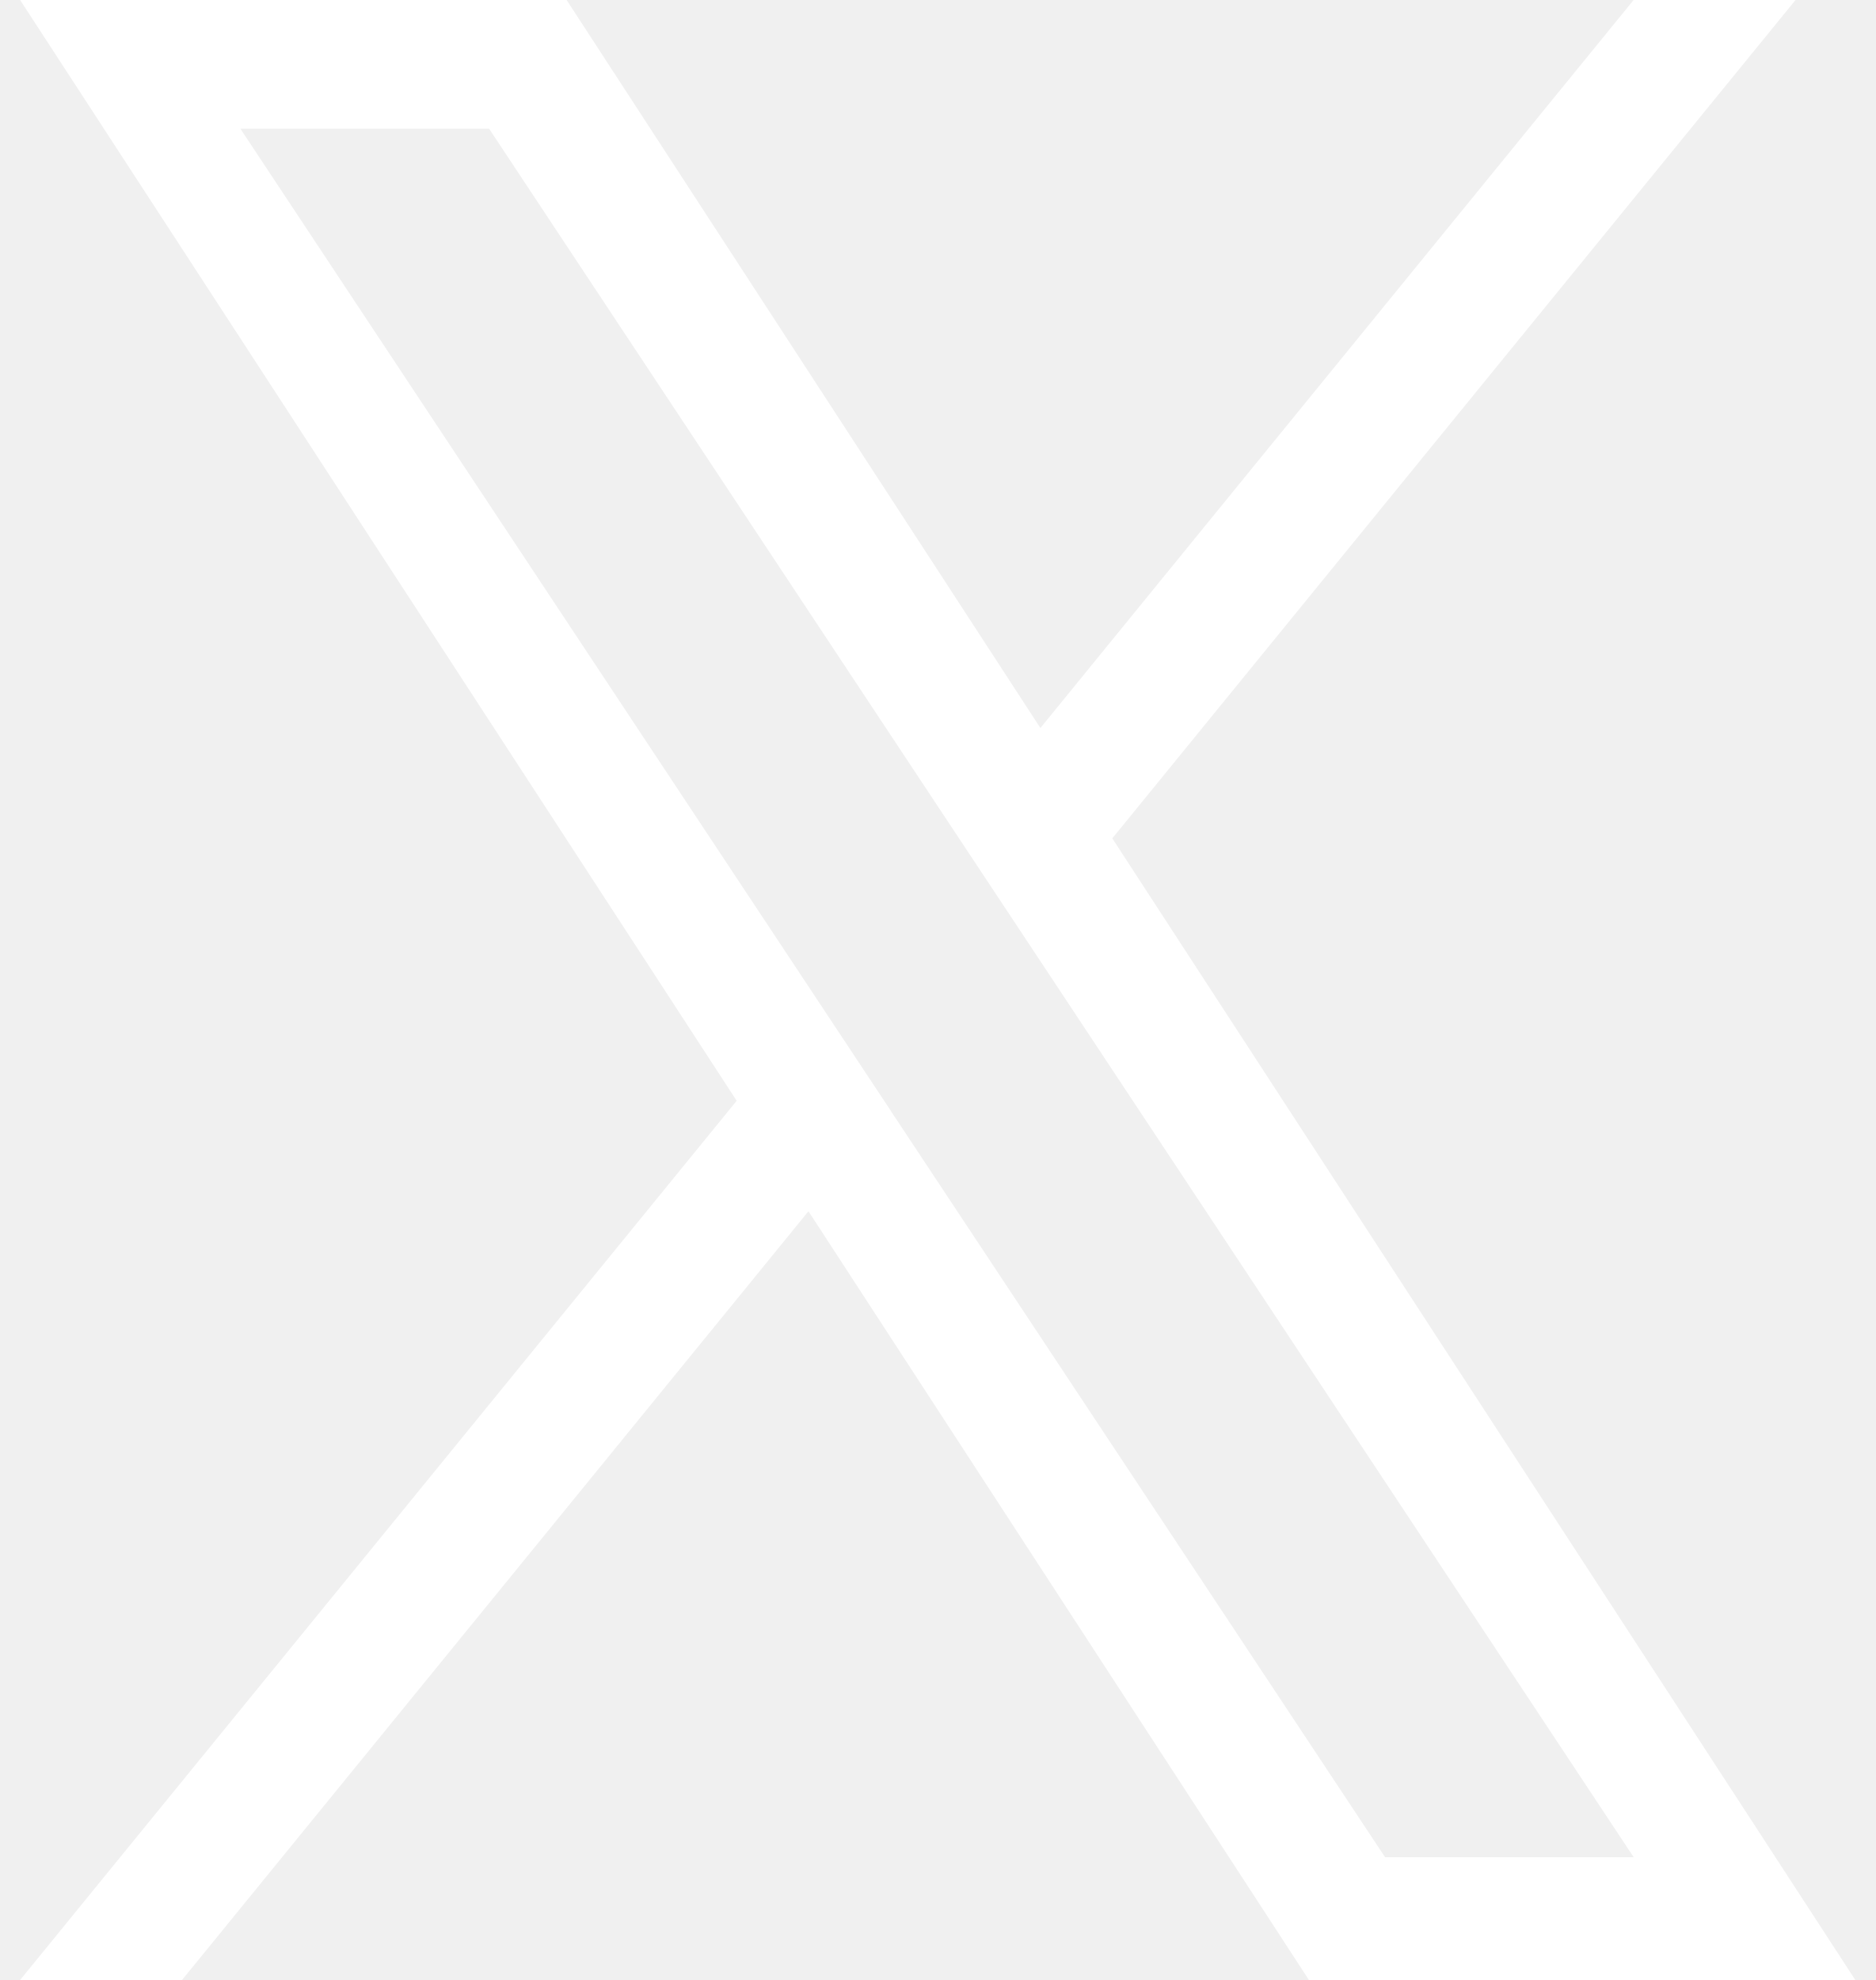
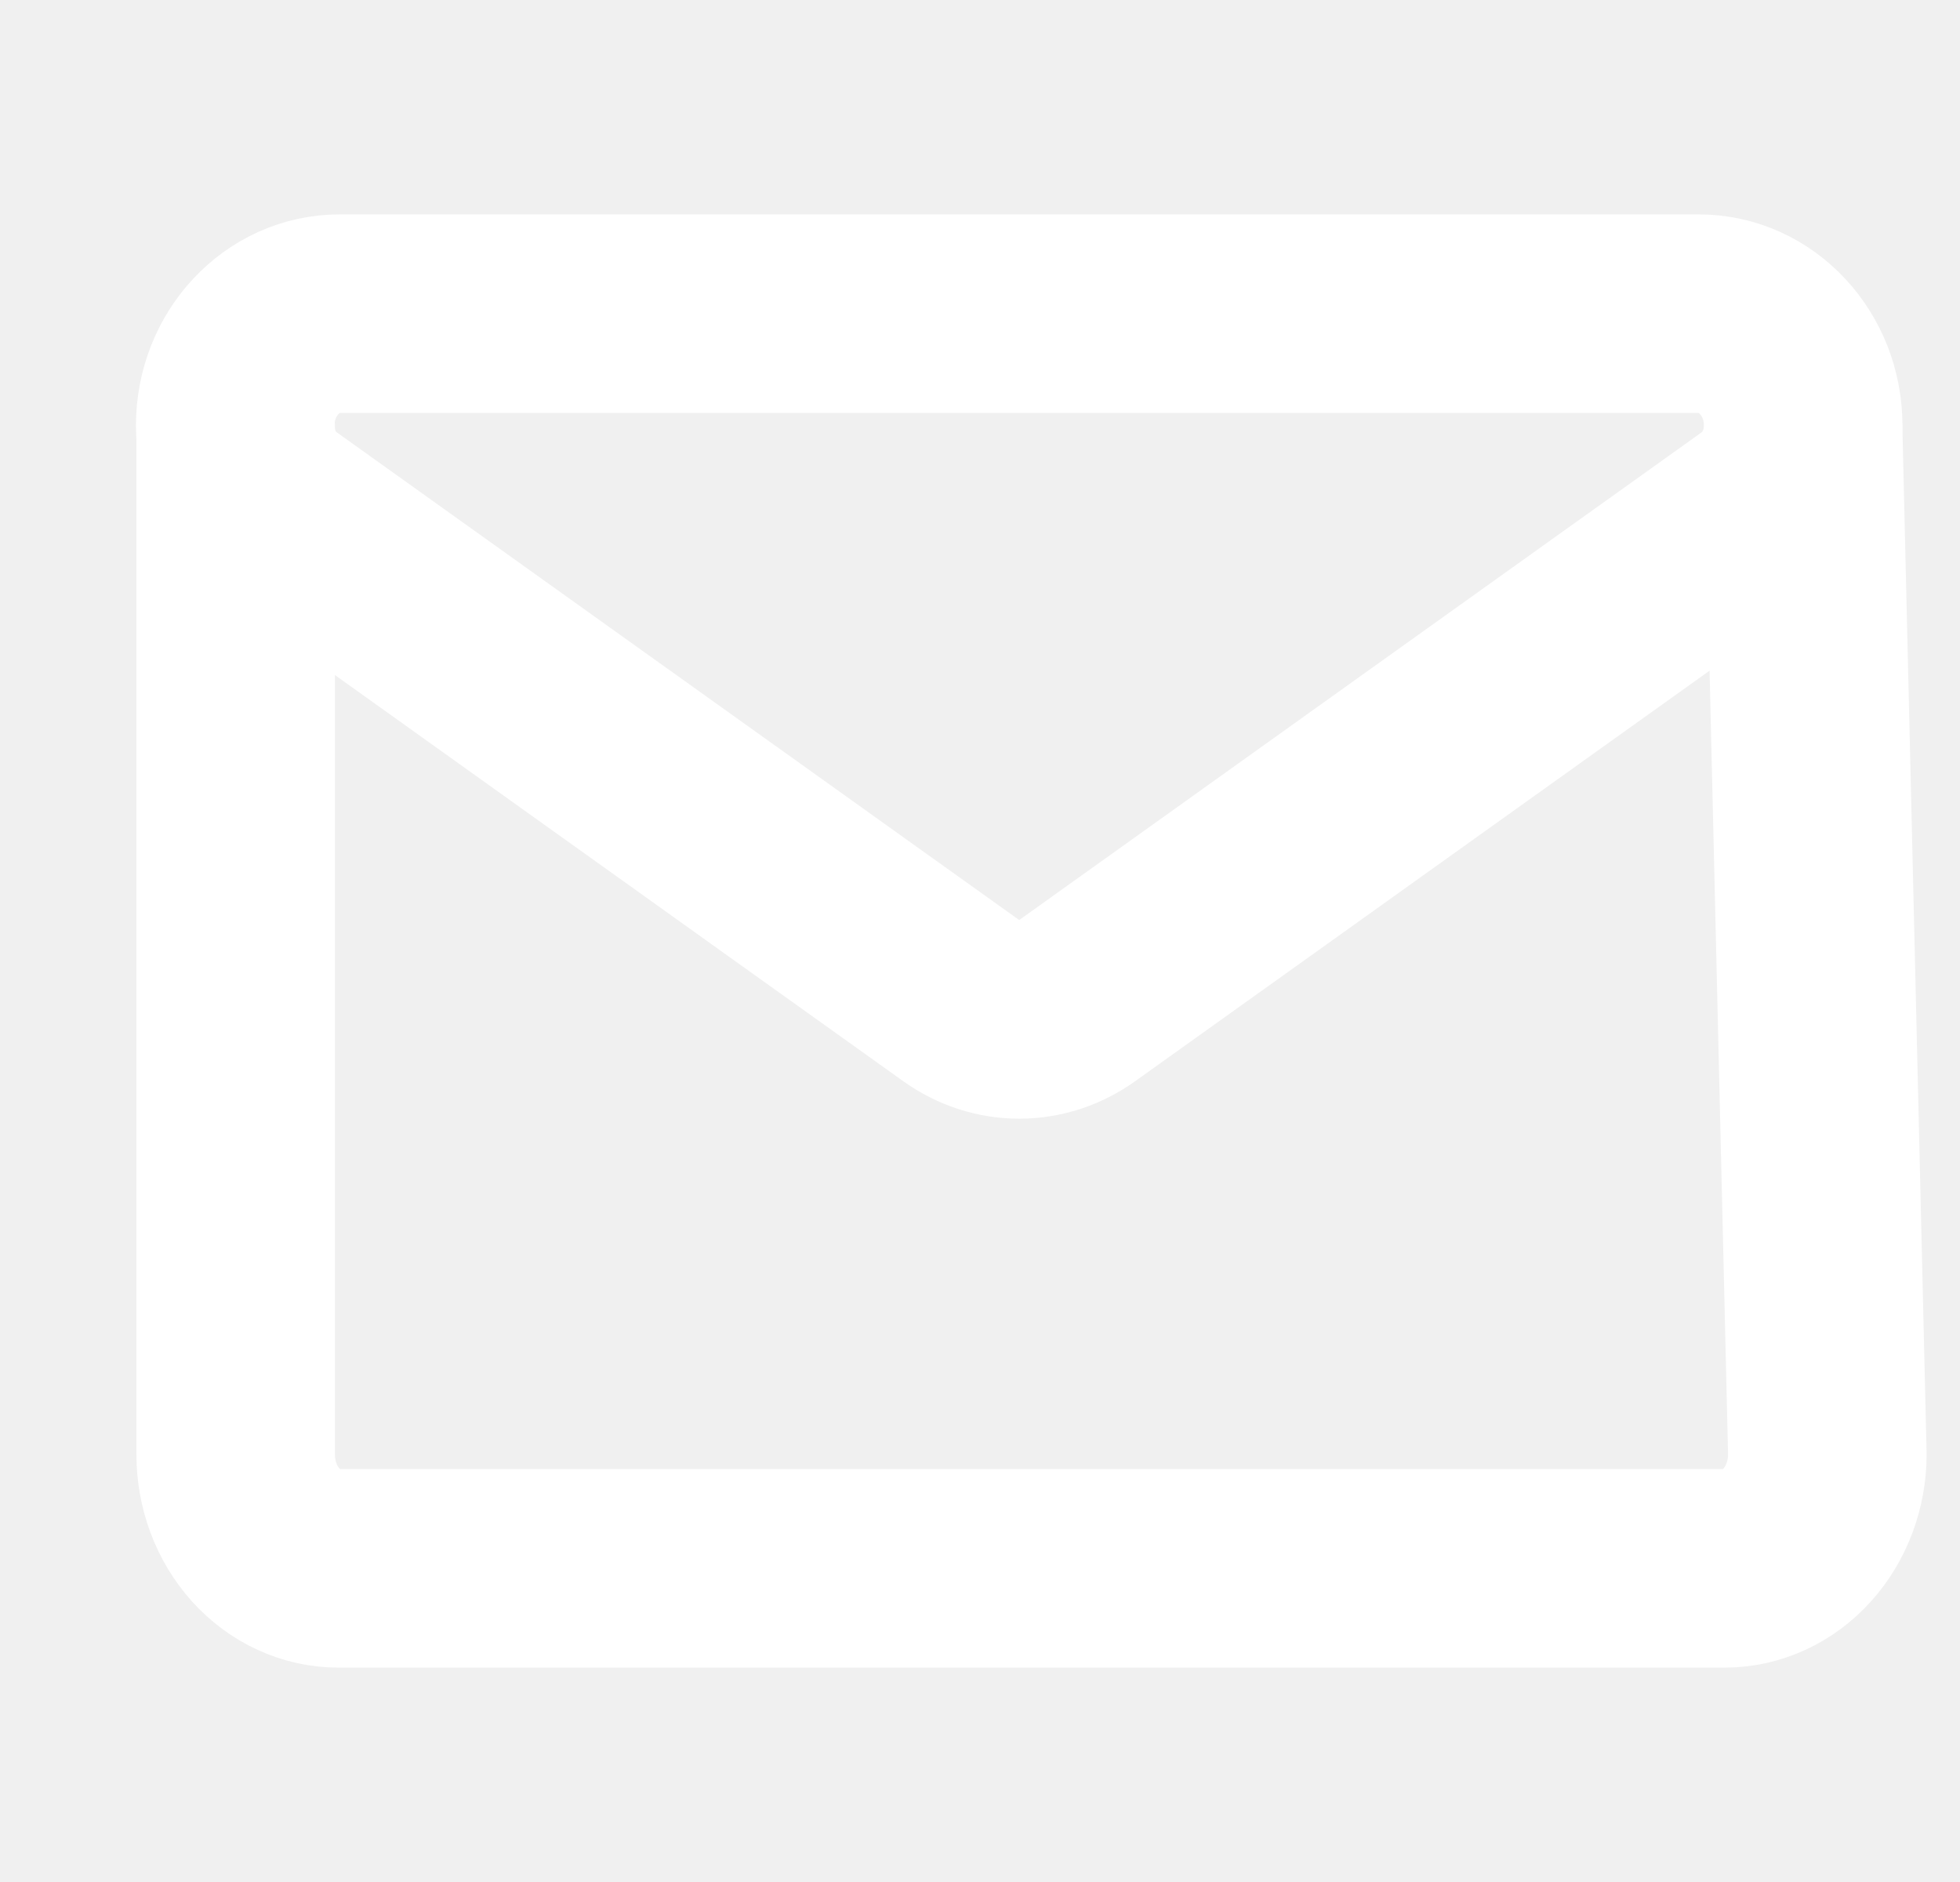
- <svg xmlns="http://www.w3.org/2000/svg" width="18" height="19" viewBox="0 0 18 19" fill="none">
-   <g clip-path="url(#clip0_2110_60)">
-     <path d="M10.675 8.045L17.232 0H15.678L9.985 6.986L5.438 0H0.193L7.07 10.563L0.193 19H1.747L7.759 11.623L12.562 19H17.806L10.675 8.045H10.675ZM8.547 10.656L7.851 9.605L2.307 1.235H4.694L9.167 7.989L9.864 9.041L15.679 17.822H13.293L8.547 10.657V10.656Z" fill="white" />
+ <svg xmlns="http://www.w3.org/2000/svg" width="25" height="24" viewBox="0 0 25 24" fill="none">
+   <mask id="mask0_2110_53" style="mask-type:luminance" maskUnits="userSpaceOnUse" x="0" y="0" width="25" height="25">
+     <path d="M0.822 0.006H24.822V24.006H0.822V0.006Z" fill="white" />
+   </mask>
+   <g mask="url(#mask0_2110_53)">
+     <path d="M3.555 6.54C3.384 6.418 3.244 6.253 3.147 6.059C3.051 5.865 3 5.649 3 5.429V5.428C3 4.639 3.597 4 4.333 4H21.667C22.403 4 23 4.639 23 5.428V5.429C23 5.875 22.792 6.292 22.445 6.54C20.754 7.749 15.656 11.39 13.74 12.76C13.521 12.916 13.263 13 13 13C12.737 13 12.479 12.916 12.26 12.76C10.344 11.39 5.246 7.749 3.555 6.54Z" stroke="white" stroke-width="2.532" stroke-miterlimit="10" stroke-linecap="round" stroke-linejoin="round" />
+     <path d="M3.006 5.458V18.546C3.006 18.737 3.04 18.926 3.105 19.102C3.171 19.279 3.268 19.439 3.389 19.574C3.511 19.709 3.655 19.816 3.814 19.889C3.973 19.962 4.143 20 4.315 20L21.999 20C22.171 20 22.341 19.962 22.5 19.889C22.659 19.816 22.803 19.709 22.924 19.574C23.046 19.439 23.142 19.279 23.208 19.102C23.274 18.926 23.308 18.737 23.308 18.546L23 5.5" stroke="white" stroke-width="2.532" stroke-miterlimit="10" stroke-linecap="round" stroke-linejoin="round" />
  </g>
-   <defs>
-     <clipPath id="clip0_2110_60">
-       <rect width="18" height="19" fill="white" />
-     </clipPath>
-   </defs>
</svg>
